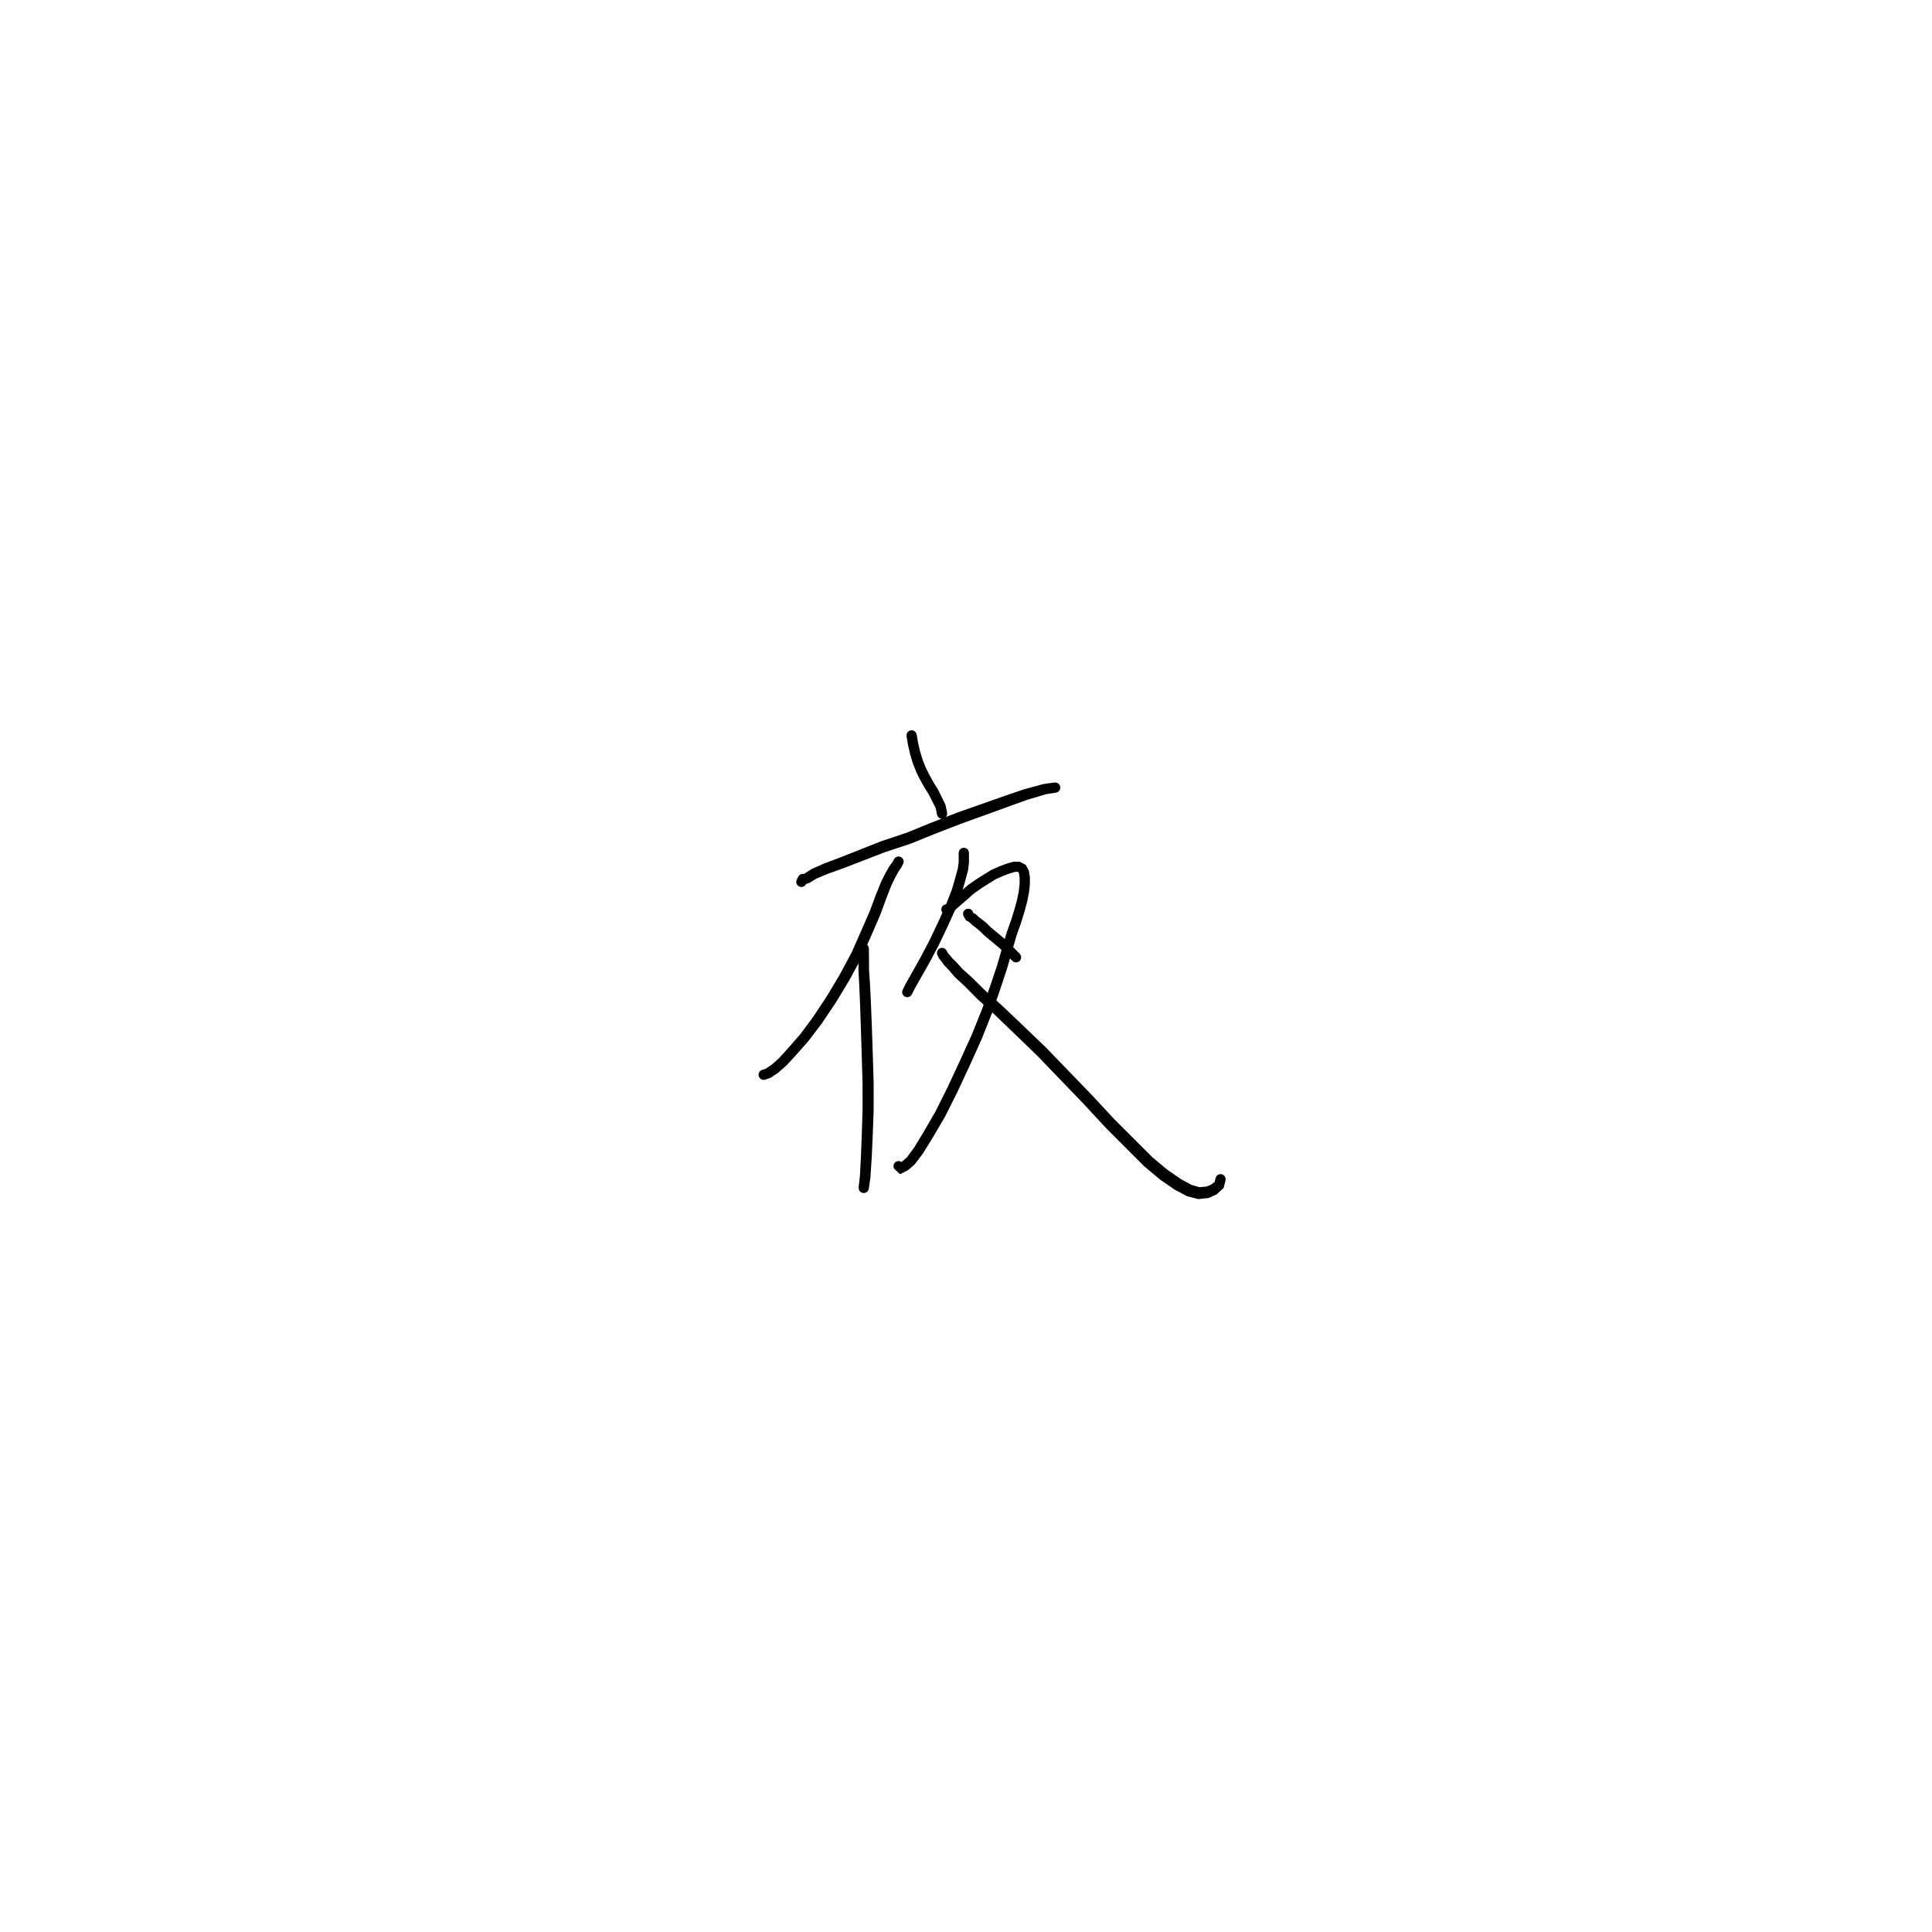
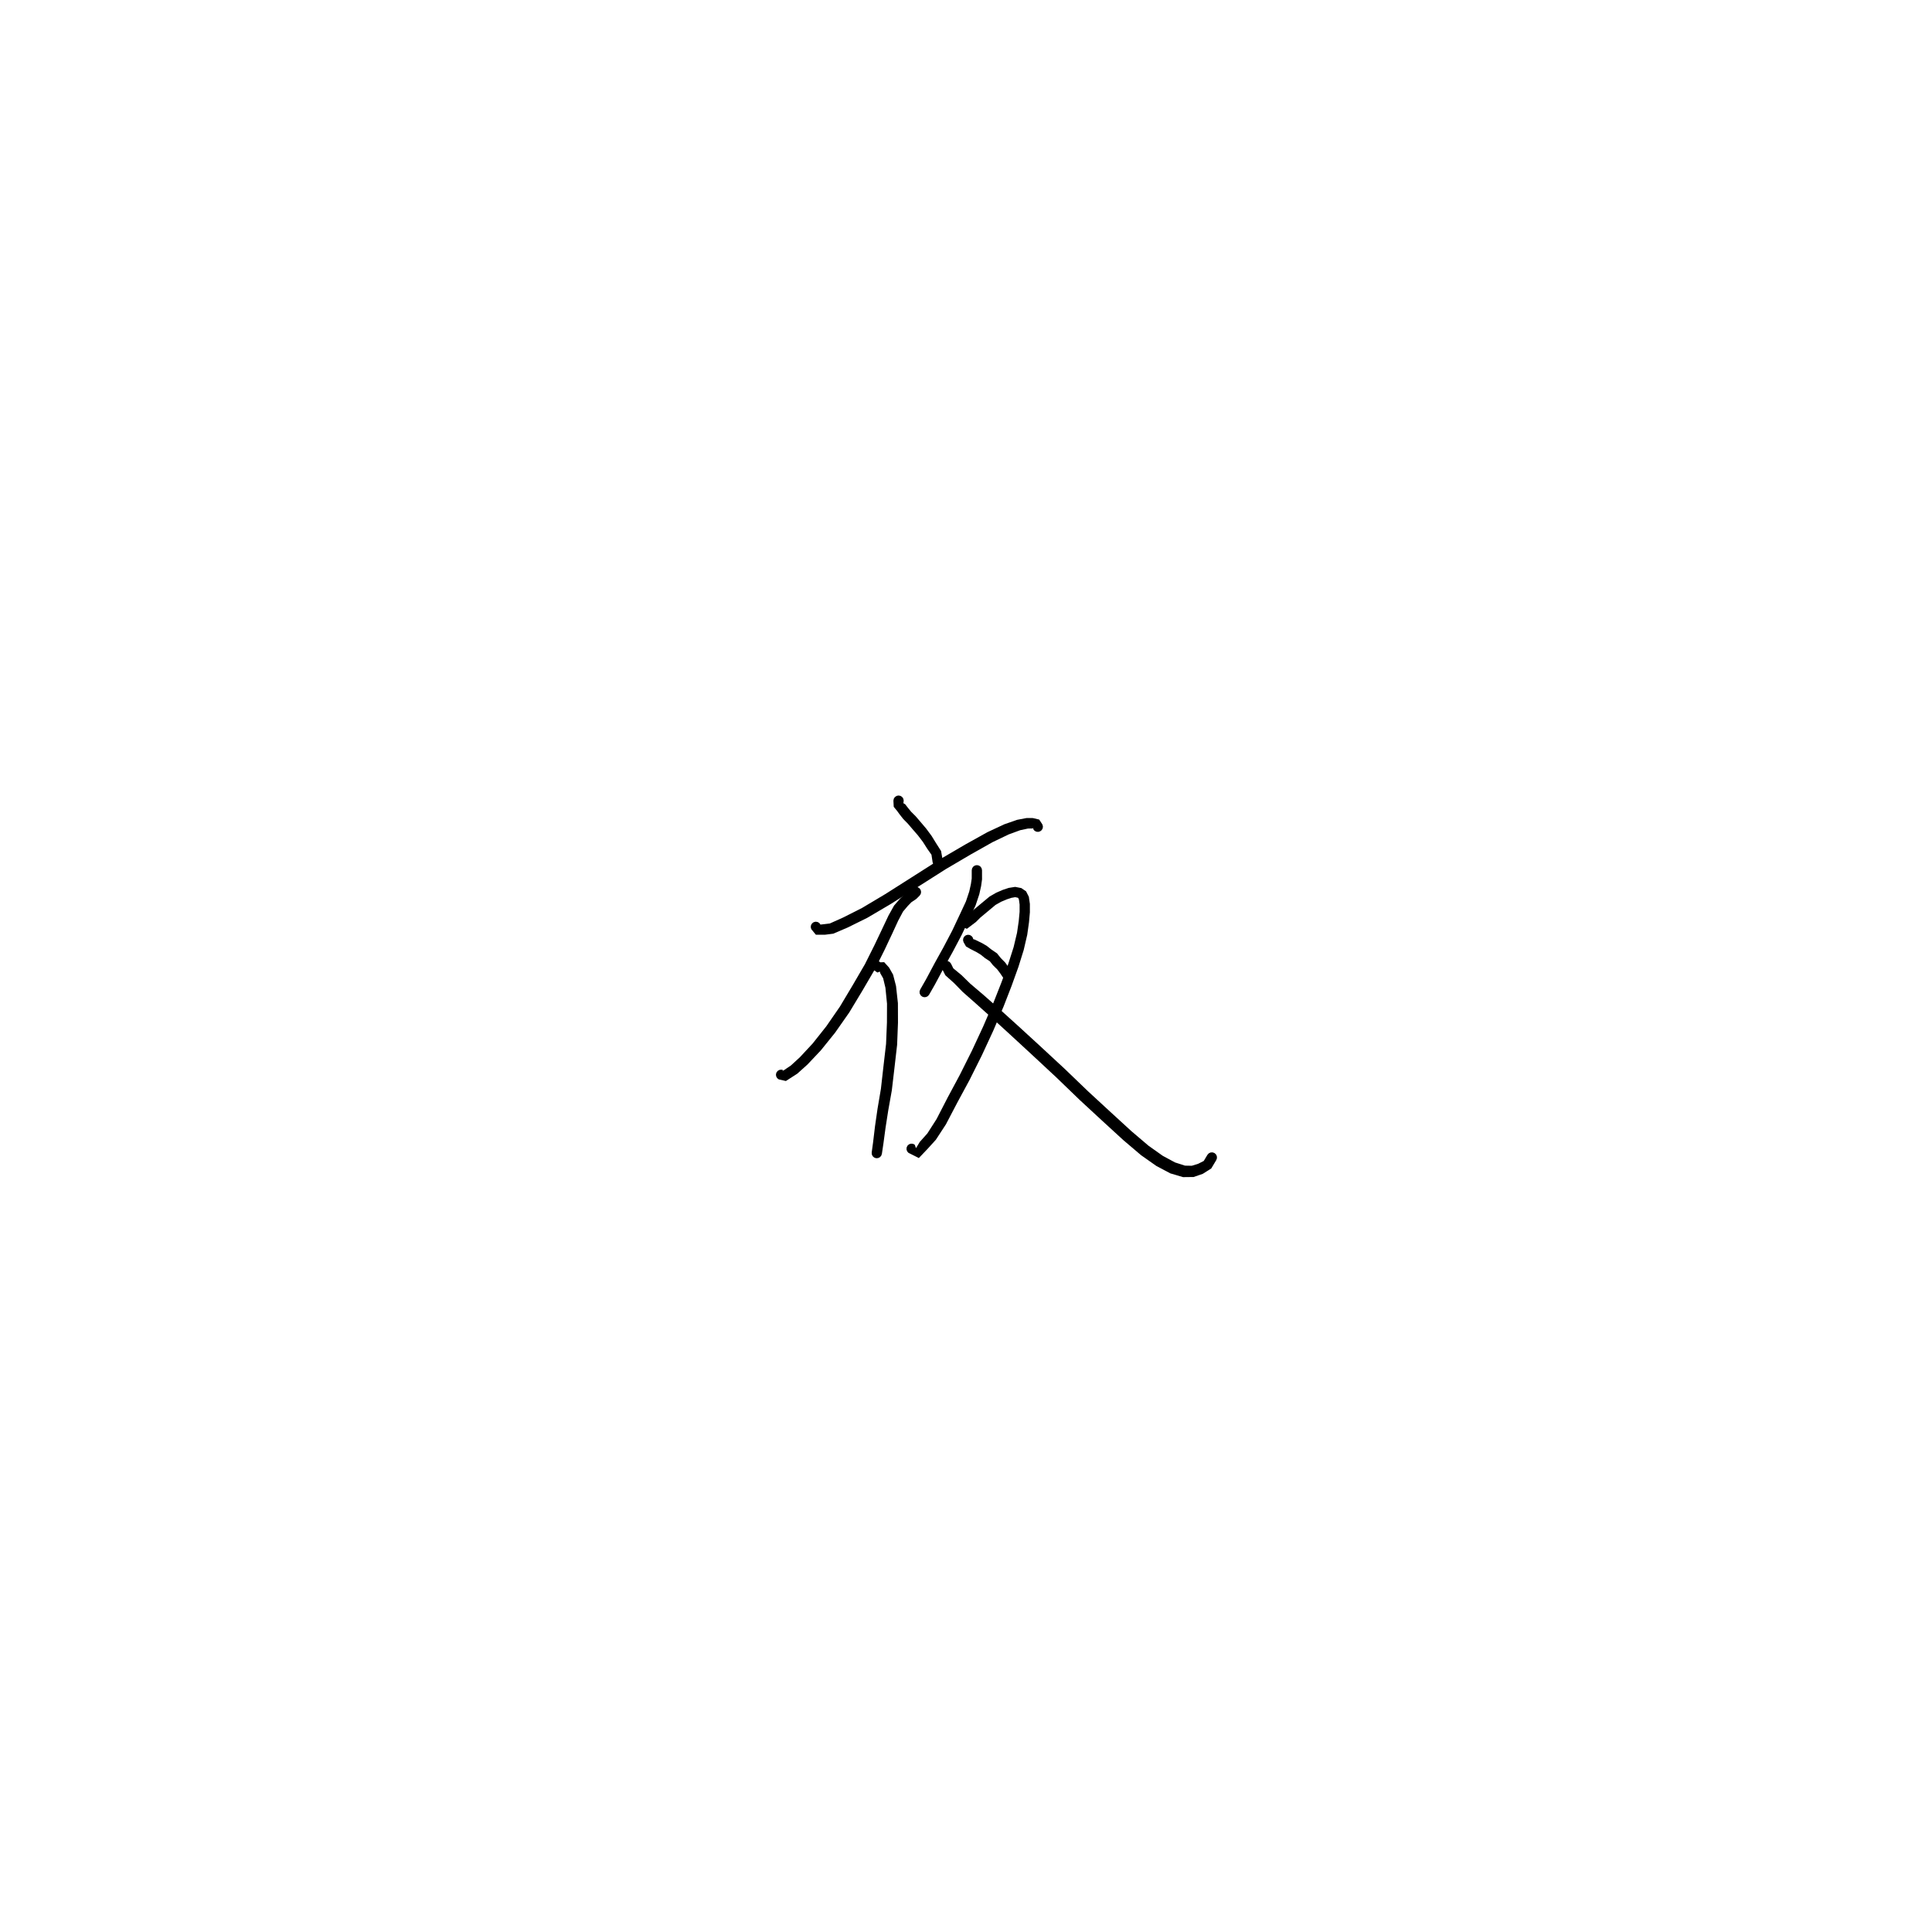
<svg xmlns="http://www.w3.org/2000/svg" viewBox="-300 -300 900 900" width="900" height="900" overflow="visible">
-   <path d="M 122.299 42.962 L 122.988 47.092 L 123.953 51.297 L 125.207 55.532 L 126.892 59.775 L 128.58 63.172 L 130.665 66.914 L 132.677 70.111 L 134.258 73.243 L 135.914 76.474 L 136.502 79.524 L 136.86 80.387 L 137.522 81.048 L 138.386 81.405 L 139.321 81.404 L 140.185 81.045 L 140.845 80.383 L 141.202 79.519 L 141.201 78.584 L 140.437 74.878 L 138.58 71.082 L 136.917 67.726 L 134.876 64.437 L 132.906 60.882 L 131.351 57.793 L 129.793 53.927 L 128.615 50.054 L 127.688 46.152 L 127.026 42.174 L 126.695 41.299 L 126.055 40.618 L 125.203 40.233 L 124.268 40.204 L 123.394 40.535 L 122.712 41.175 L 122.328 42.027 Z" fill="black" fill-rule="nonzero" />
-   <path d="M 71.843 108.388 L 71.168 109.739 L 70.921 110.641 L 71.038 111.569 L 71.501 112.381 L 72.239 112.954 L 73.141 113.201 L 74.069 113.084 L 74.881 112.621 L 75.454 111.882 L 76.13 110.531 L 76.377 109.629 L 76.26 108.702 L 75.797 107.889 L 75.058 107.316 L 74.156 107.069 L 73.229 107.186 L 72.416 107.649 Z M 75.261 112.204 L 75.305 111.893 L 77.176 111.214 L 80.374 109.261 L 85.868 106.97 L 93.566 104.2 L 102.929 100.585 L 112.192 96.994 L 124.387 92.959 L 135.4 88.487 L 147.917 83.649 L 159.218 79.568 L 170.541 75.454 L 178.539 72.575 L 187.383 69.943 L 191.893 69.264 L 192.775 68.954 L 193.471 68.33 L 193.875 67.487 L 193.926 66.553 L 193.616 65.671 L 192.992 64.975 L 192.149 64.571 L 191.215 64.52 L 186.265 65.192 L 177.002 67.695 L 168.784 70.492 L 157.403 74.486 L 146.002 78.513 L 133.384 83.405 L 122.505 87.852 L 110.375 91.925 L 100.99 95.631 L 91.704 99.314 L 83.997 102.219 L 78.14 104.793 L 74.851 106.894 L 72.668 107.837 L 71.361 109.418 L 70.976 110.27 L 70.947 111.205 L 71.278 112.079 L 71.918 112.761 L 72.77 113.145 L 73.705 113.174 L 74.579 112.844 Z" fill="black" fill-rule="nonzero" />
-   <path d="M 116.438 100.28 L 115.873 101.433 L 114.479 103.29 L 112.735 106.269 L 110.593 110.469 L 108.071 116.649 L 105.235 124.299 L 101.197 133.552 L 96.785 143.584 L 91.197 153.991 L 85.201 164.036 L 78.816 173.682 L 72.866 181.688 L 67.299 188.102 L 62.952 192.884 L 59.532 195.949 L 56.634 197.89 L 54.985 198.402 L 54.173 198.865 L 53.6 199.604 L 53.353 200.506 L 53.47 201.433 L 53.933 202.246 L 54.672 202.819 L 55.573 203.066 L 56.501 202.949 L 58.906 202.11 L 62.495 199.726 L 66.373 196.305 L 70.945 191.357 L 76.728 184.799 L 82.94 176.588 L 89.529 166.774 L 95.695 156.549 L 101.458 145.875 L 105.965 135.638 L 110.035 126.242 L 112.875 118.486 L 115.218 112.504 L 117.13 108.596 L 118.629 105.899 L 119.937 103.973 L 120.724 102.423 L 120.971 101.521 L 120.854 100.594 L 120.391 99.781 L 119.653 99.208 L 118.751 98.961 L 117.823 99.078 L 117.011 99.541 Z" fill="black" fill-rule="nonzero" />
-   <path d="M 99.969 141.892 L 99.957 143.919 L 99.917 147.568 L 99.892 152.119 L 100.262 158.645 L 100.637 167.536 L 101.019 178.467 L 101.408 191.027 L 101.804 204.364 L 101.81 217.255 L 101.431 228.958 L 101.068 238.658 L 100.583 247.768 L 99.987 253.081 L 100.054 254.014 L 100.473 254.85 L 101.18 255.461 L 102.068 255.756 L 103 255.689 L 103.836 255.27 L 104.448 254.563 L 104.743 253.676 L 105.498 248.178 L 106.094 238.909 L 106.542 229.15 L 106.974 217.34 L 106.979 204.285 L 106.565 190.865 L 106.144 178.29 L 105.714 167.329 L 105.278 158.382 L 104.838 151.935 L 104.812 147.568 L 104.773 143.919 L 104.761 141.892 L 104.579 140.975 L 104.059 140.197 L 103.282 139.678 L 102.365 139.496 L 101.448 139.678 L 100.67 140.197 L 100.151 140.975 Z" fill="black" fill-rule="nonzero" />
-   <path d="M 146.59 97.297 L 146.59 99.324 L 146.585 101.585 L 146.22 104.503 L 145.03 108.806 L 143.432 114.341 L 140.655 121.485 L 137.046 129.516 L 133.028 137.967 L 129.023 145.603 L 125.41 152.065 L 121.883 158.312 L 120.492 161.091 L 120.245 161.992 L 120.362 162.92 L 120.825 163.732 L 121.564 164.305 L 122.465 164.552 L 123.393 164.435 L 124.205 163.972 L 124.778 163.234 L 126.09 160.607 L 129.59 154.422 L 133.275 147.911 L 137.377 140.141 L 141.467 131.565 L 145.156 123.38 L 148.055 115.93 L 149.7 110.113 L 150.942 105.497 L 151.388 101.928 L 151.383 99.324 L 151.383 97.297 L 151.2 96.38 L 150.681 95.603 L 149.903 95.083 L 148.986 94.901 L 148.069 95.083 L 147.292 95.603 L 146.773 96.38 Z" fill="black" fill-rule="nonzero" />
-   <path d="M 140.878 126.045 L 142.992 125.566 L 147.311 121.812 L 150.159 119.371 L 153.715 116.205 L 157.613 113.48 L 160.797 111.491 L 163.891 109.55 L 167.331 108.027 L 170.42 106.868 L 172.894 106.147 L 174.007 106.123 L 174.454 106.289 L 174.664 106.905 L 174.975 108.819 L 174.973 111.751 L 174.593 115.167 L 173.818 119.04 L 172.632 123.383 L 171.037 128.566 L 168.997 134.262 L 166.935 141.22 L 164.496 149.681 L 161.247 159.342 L 157.596 169.8 L 152.749 181.849 L 147.083 194.346 L 141.427 206.463 L 135.812 217.719 L 130.217 227.37 L 125.852 234.577 L 122.437 239.193 L 119.963 241.32 L 119.257 242.198 L 120.724 242.172 L 120.151 241.433 L 119.339 240.97 L 118.411 240.853 L 117.509 241.1 L 116.771 241.673 L 116.308 242.485 L 116.191 243.413 L 116.438 244.315 L 119.257 246.991 L 122.874 245.167 L 126.077 242.429 L 129.959 237.315 L 134.513 229.927 L 140.269 220.119 L 146.005 208.673 L 151.7 196.465 L 157.387 183.826 L 162.269 171.552 L 165.915 160.929 L 169.153 151.13 L 171.578 142.564 L 173.571 135.738 L 175.585 130.082 L 177.233 124.725 L 178.48 120.15 L 179.326 115.914 L 179.757 112.033 L 179.755 108.478 L 179.255 105.528 L 177.843 102.9 L 175.047 101.445 L 172.106 101.42 L 168.904 102.321 L 165.507 103.595 L 161.649 105.315 L 158.257 107.427 L 154.955 109.493 L 150.745 112.444 L 147.003 115.764 L 144.175 118.188 L 140.116 121.732 L 140.878 121.252 L 139.961 121.435 L 139.184 121.954 L 138.665 122.732 L 138.482 123.649 L 138.665 124.566 L 139.184 125.343 L 139.961 125.862 Z" fill="black" fill-rule="nonzero" />
-   <path d="M 148.87 126.747 L 149.995 128.721 L 151.619 129.632 L 152.697 130.738 L 154.402 132.033 L 156.292 133.549 L 158.302 135.578 L 160.813 137.673 L 163.245 139.7 L 165.604 141.653 L 167.553 143.595 L 169.589 145.613 L 171.616 147.64 L 172.394 148.16 L 173.311 148.342 L 174.228 148.16 L 175.005 147.64 L 175.525 146.863 L 175.707 145.946 L 175.525 145.029 L 175.005 144.252 L 172.978 142.225 L 170.96 140.188 L 168.855 138.077 L 166.349 135.975 L 163.917 133.948 L 161.563 131.99 L 159.519 129.964 L 157.354 128.237 L 155.816 127.1 L 154.462 125.774 L 153.384 125.333 L 153.157 124.604 L 152.584 123.865 L 151.771 123.402 L 150.844 123.285 L 149.942 123.532 L 149.203 124.106 L 148.74 124.918 L 148.623 125.846 Z" fill="black" fill-rule="nonzero" />
-   <path d="M 136.708 144.991 L 137.533 146.599 L 138.567 147.876 L 139.836 149.62 L 141.858 151.715 L 144.726 155.072 L 149.186 159.198 L 155.255 165.329 L 163.348 172.669 L 172.619 181.583 L 183.101 191.696 L 193.999 203.024 L 204.919 214.362 L 215.063 225.33 L 224.825 235.107 L 233.01 243.304 L 240.498 249.562 L 247.211 254.181 L 252.897 257.208 L 258.181 258.591 L 263.121 258.046 L 266.724 256.407 L 269.992 253.418 L 270.906 249.905 L 270.951 248.972 L 270.636 248.091 L 270.008 247.399 L 269.162 247 L 268.228 246.954 L 267.348 247.27 L 266.656 247.898 L 266.256 248.743 L 265.818 250.636 L 263.952 251.971 L 261.879 252.765 L 258.711 253.031 L 255.075 251.981 L 250.221 249.332 L 243.962 245.033 L 236.855 239.129 L 228.823 231.109 L 219.126 221.426 L 209 210.503 L 198.028 199.138 L 187.034 187.763 L 176.435 177.606 L 167.057 168.682 L 158.934 161.427 L 152.841 155.397 L 148.383 151.415 L 145.574 148.285 L 143.542 146.326 L 142.379 144.826 L 141.521 143.941 L 140.995 142.847 L 140.421 142.109 L 139.609 141.646 L 138.681 141.529 L 137.78 141.776 L 137.041 142.349 L 136.578 143.161 L 136.461 144.089 Z" fill="black" fill-rule="nonzero" />
+   <path d="M 116.185 72.973 L 116.332 75.843 L 117.946 77.803 L 119.067 79.351 L 120.781 81.534 L 122.813 83.587 L 125.188 86.364 L 127.586 89.121 L 129.933 92.204 L 131.945 95.373 L 133.915 98.166 L 134.461 101.745 L 134.791 102.62 L 135.432 103.301 L 136.284 103.686 L 137.218 103.715 L 138.093 103.384 L 138.774 102.744 L 139.159 101.892 L 139.188 100.957 L 138.382 96.429 L 136.028 92.736 L 133.986 89.418 L 131.468 86.014 L 129.001 83.095 L 126.511 80.197 L 124.489 78.196 L 122.96 76.324 L 121.649 74.629 L 120.83 74.157 L 120.977 72.973 L 120.795 72.056 L 120.275 71.279 L 119.498 70.759 L 118.581 70.577 L 117.664 70.759 L 116.887 71.279 L 116.367 72.056 Z" fill="black" fill-rule="nonzero" />
+   <path d="M 77.924 132.828 L 80.05 135.42 L 84.322 135.432 L 88.158 134.946 L 94.947 132.042 L 104.026 127.549 L 115.093 121.027 L 127.298 113.317 L 140.646 104.835 L 152.33 97.969 L 162.36 92.318 L 169.856 88.72 L 175.233 86.745 L 178.887 85.965 L 180.857 85.942 L 181.44 85.779 L 181.303 86.207 L 181.876 86.945 L 182.688 87.408 L 183.616 87.525 L 184.518 87.278 L 185.256 86.705 L 185.719 85.893 L 185.836 84.965 L 185.589 84.064 L 184.1 81.789 L 181.17 81.085 L 178.275 81.062 L 173.821 81.904 L 167.847 83.983 L 159.937 87.682 L 149.697 93.383 L 137.867 100.301 L 124.459 108.845 L 112.339 116.541 L 101.515 122.992 L 92.756 127.418 L 86.572 130.189 L 83.921 130.514 L 81.437 130.796 L 82.211 130.685 L 81.638 129.946 L 80.825 129.483 L 79.898 129.367 L 78.996 129.613 L 78.257 130.187 L 77.794 130.999 L 77.677 131.927 Z" fill="black" fill-rule="nonzero" />
+   <path d="M 124.995 113.846 L 123.866 114.999 L 121.502 116.484 L 119.191 118.734 L 116.489 121.849 L 113.865 126.561 L 110.975 132.684 L 107.327 140.347 L 102.916 149.163 L 97.296 158.815 L 91.288 168.877 L 84.93 178.085 L 78.589 186.081 L 72.66 192.457 L 68.446 196.336 L 64.313 199.126 L 64.923 198.532 L 64.021 198.285 L 63.094 198.402 L 62.281 198.865 L 61.708 199.604 L 61.461 200.506 L 61.578 201.433 L 62.041 202.246 L 62.78 202.819 L 66.093 203.576 L 71.419 200.151 L 76.124 195.921 L 82.357 189.325 L 88.989 181.105 L 95.604 171.664 L 101.758 161.455 L 107.49 151.648 L 111.998 142.626 L 115.647 134.883 L 118.432 128.845 L 120.673 124.638 L 122.836 122.076 L 124.58 120.273 L 126.81 118.785 L 128.384 117.235 L 128.903 116.458 L 129.085 115.541 L 128.903 114.624 L 128.384 113.846 L 127.606 113.327 L 126.689 113.144 L 125.772 113.327 Z" fill="black" fill-rule="nonzero" />
+   <path d="M 106.752 151.694 L 108.728 153.039 L 109.88 152.601 L 110.04 153.334 L 111.404 155.717 L 112.463 160.128 L 113.204 167.556 L 113.172 176.297 L 112.762 186.284 L 111.551 196.73 L 110.365 207.205 L 108.791 216.486 L 107.611 224.658 L 106.72 232.112 L 106.074 236.823 L 106.125 237.757 L 106.529 238.6 L 107.225 239.224 L 108.107 239.534 L 109.041 239.483 L 109.884 239.079 L 110.508 238.383 L 110.818 237.501 L 111.523 232.753 L 112.524 225.342 L 113.777 217.298 L 115.446 207.93 L 116.692 197.324 L 117.913 186.688 L 118.314 176.406 L 118.282 167.309 L 117.402 159.331 L 116.029 154.013 L 114.149 150.72 L 111.876 148.21 L 109.516 148.312 L 110.14 148.306 L 109.363 147.786 L 108.446 147.604 L 107.529 147.786 L 106.752 148.306 L 106.232 149.083 L 106.05 150 L 106.232 150.917 Z" fill="black" fill-rule="nonzero" />
+   <path d="M 152.671 105.405 L 152.671 107.432 L 152.664 109.259 L 152.281 111.851 L 151.517 115.279 L 149.978 119.893 L 147.194 125.858 L 143.582 133.514 L 139.573 141.153 L 135.527 148.447 L 131.345 156.28 L 128.663 160.973 L 128.366 161.86 L 128.431 162.793 L 128.849 163.629 L 129.554 164.243 L 130.441 164.539 L 131.374 164.474 L 132.21 164.057 L 132.824 163.351 L 135.547 158.585 L 139.743 150.743 L 143.805 143.441 L 147.905 135.675 L 151.589 127.926 L 154.482 121.728 L 156.186 116.613 L 157.043 112.744 L 157.471 109.66 L 157.464 107.432 L 157.464 105.405 L 157.281 104.488 L 156.762 103.711 L 155.985 103.192 L 155.068 103.009 L 154.151 103.192 L 153.373 103.711 L 152.854 104.488 Z" fill="black" fill-rule="nonzero" />
+   <path d="M 147.292 131.424 L 150.42 132.679 L 152.916 130.79 L 154.633 129.494 L 156.679 127.449 L 159.034 125.49 L 161.466 123.462 L 163.729 121.565 L 166.274 120.116 L 168.901 118.993 L 171.054 118.271 L 172.905 117.937 L 174.091 118.19 L 174.308 118.291 L 174.648 119.009 L 174.973 121.366 L 174.97 124.745 L 174.57 129.038 L 173.771 134.54 L 172.174 141.238 L 169.759 148.797 L 166.516 157.631 L 162.871 166.878 L 158.015 178.152 L 152.768 189.432 L 147.122 200.715 L 141.474 211.246 L 136.273 221.326 L 132.005 227.991 L 128.49 231.925 L 126.707 234.858 L 126.1 233.218 L 125.257 232.814 L 124.323 232.763 L 123.441 233.073 L 122.745 233.697 L 122.341 234.54 L 122.29 235.474 L 122.6 236.356 L 123.224 237.052 L 128.023 239.466 L 132.186 235.102 L 135.968 230.928 L 140.619 223.809 L 145.958 213.619 L 151.662 203.069 L 157.367 191.649 L 162.66 180.226 L 167.535 168.798 L 171.187 159.396 L 174.43 150.392 L 176.88 142.545 L 178.526 135.46 L 179.349 129.611 L 179.76 124.985 L 179.756 121.067 L 179.271 117.748 L 177.989 115.223 L 175.774 113.702 L 172.905 113.144 L 169.892 113.621 L 167.18 114.52 L 164.131 115.83 L 161.001 117.624 L 158.398 119.781 L 155.966 121.808 L 153.456 123.903 L 151.449 125.912 L 149.922 127.048 L 148.904 128.132 L 150.681 128.035 L 149.903 127.516 L 148.986 127.333 L 148.069 127.516 L 147.292 128.035 L 146.773 128.813 L 146.59 129.73 L 146.773 130.647 Z" fill="black" fill-rule="nonzero" />
+   <path d="M 148.87 138.909 L 149.995 140.884 L 151.961 142.025 L 153.573 142.853 L 155.09 143.635 L 156.887 144.737 L 158.871 146.341 L 161.105 147.796 L 162.557 149.625 L 164.57 151.602 L 165.931 153.409 L 167.263 155.383 L 167.923 156.045 L 168.787 156.404 L 169.722 156.405 L 170.586 156.048 L 171.248 155.387 L 171.606 154.524 L 171.607 153.589 L 171.251 152.725 L 169.88 150.645 L 168.268 148.398 L 166.227 146.321 L 164.435 144.096 L 161.805 142.307 L 159.735 140.668 L 157.477 139.338 L 155.751 138.498 L 154.121 137.705 L 153.384 137.495 L 153.157 136.766 L 152.584 136.028 L 151.771 135.565 L 150.844 135.448 L 149.942 135.695 L 149.203 136.268 L 148.74 137.08 L 148.623 138.008 Z" fill="black" fill-rule="nonzero" />
+   <path d="M 138.735 151.072 L 140.37 154.314 L 144.417 157.939 L 148.438 162.053 L 154.517 167.416 L 161.765 173.91 L 170.645 182.027 L 180.755 191.358 L 192.073 201.889 L 203.011 212.442 L 213.572 222.201 L 223.34 231.156 L 231.581 238.153 L 238.722 243.179 L 245.192 246.601 L 251.089 248.351 L 256.022 248.295 L 260.315 246.807 L 264.248 244.315 L 266.582 240.422 L 266.897 239.542 L 266.852 238.608 L 266.452 237.763 L 265.76 237.134 L 264.88 236.819 L 263.946 236.864 L 263.1 237.264 L 262.472 237.956 L 260.752 240.82 L 258.198 242.112 L 255.194 243.056 L 252.019 243 L 247.375 241.507 L 241.683 238.442 L 235.041 233.738 L 227.066 226.952 L 217.374 218.069 L 206.854 208.369 L 195.9 197.841 L 184.515 187.291 L 174.355 177.973 L 165.397 169.874 L 158.051 163.395 L 151.967 158.217 L 147.88 154.223 L 144.089 151.091 L 143.022 148.928 L 142.448 148.19 L 141.636 147.727 L 140.709 147.61 L 139.807 147.857 L 139.068 148.43 L 138.605 149.242 L 138.488 150.17 Z" fill="black" fill-rule="nonzero" />
</svg>
